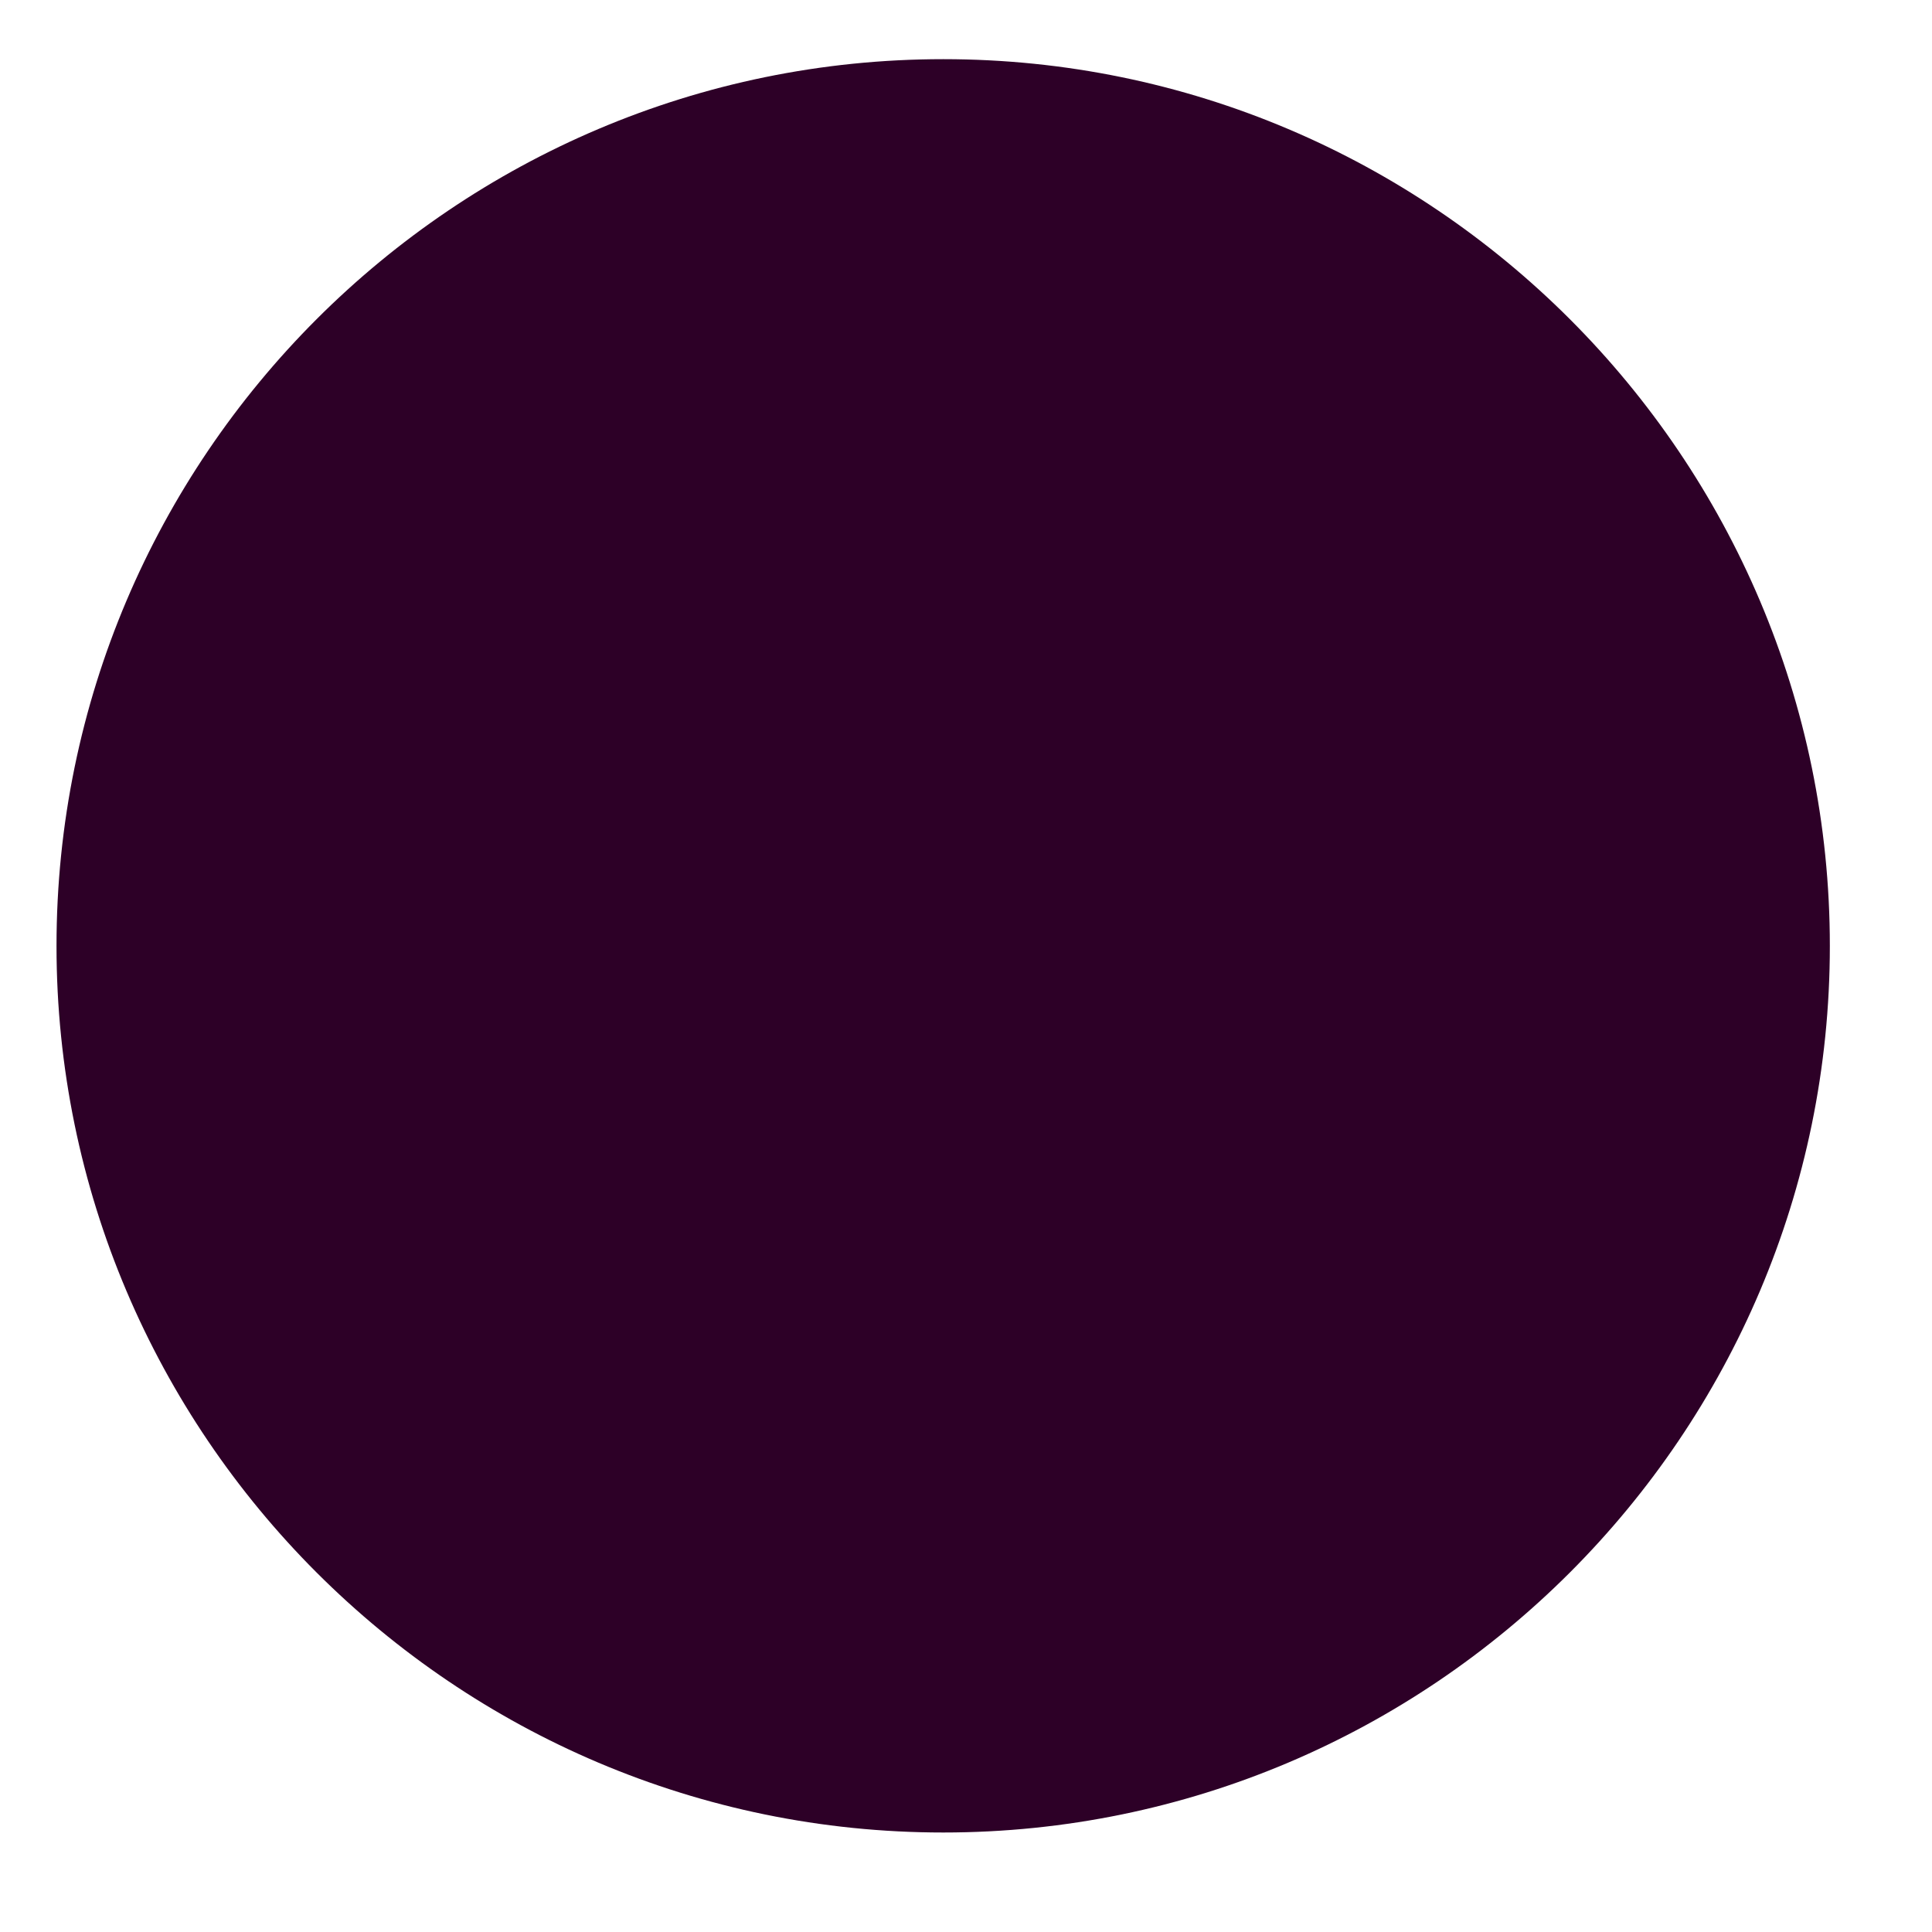
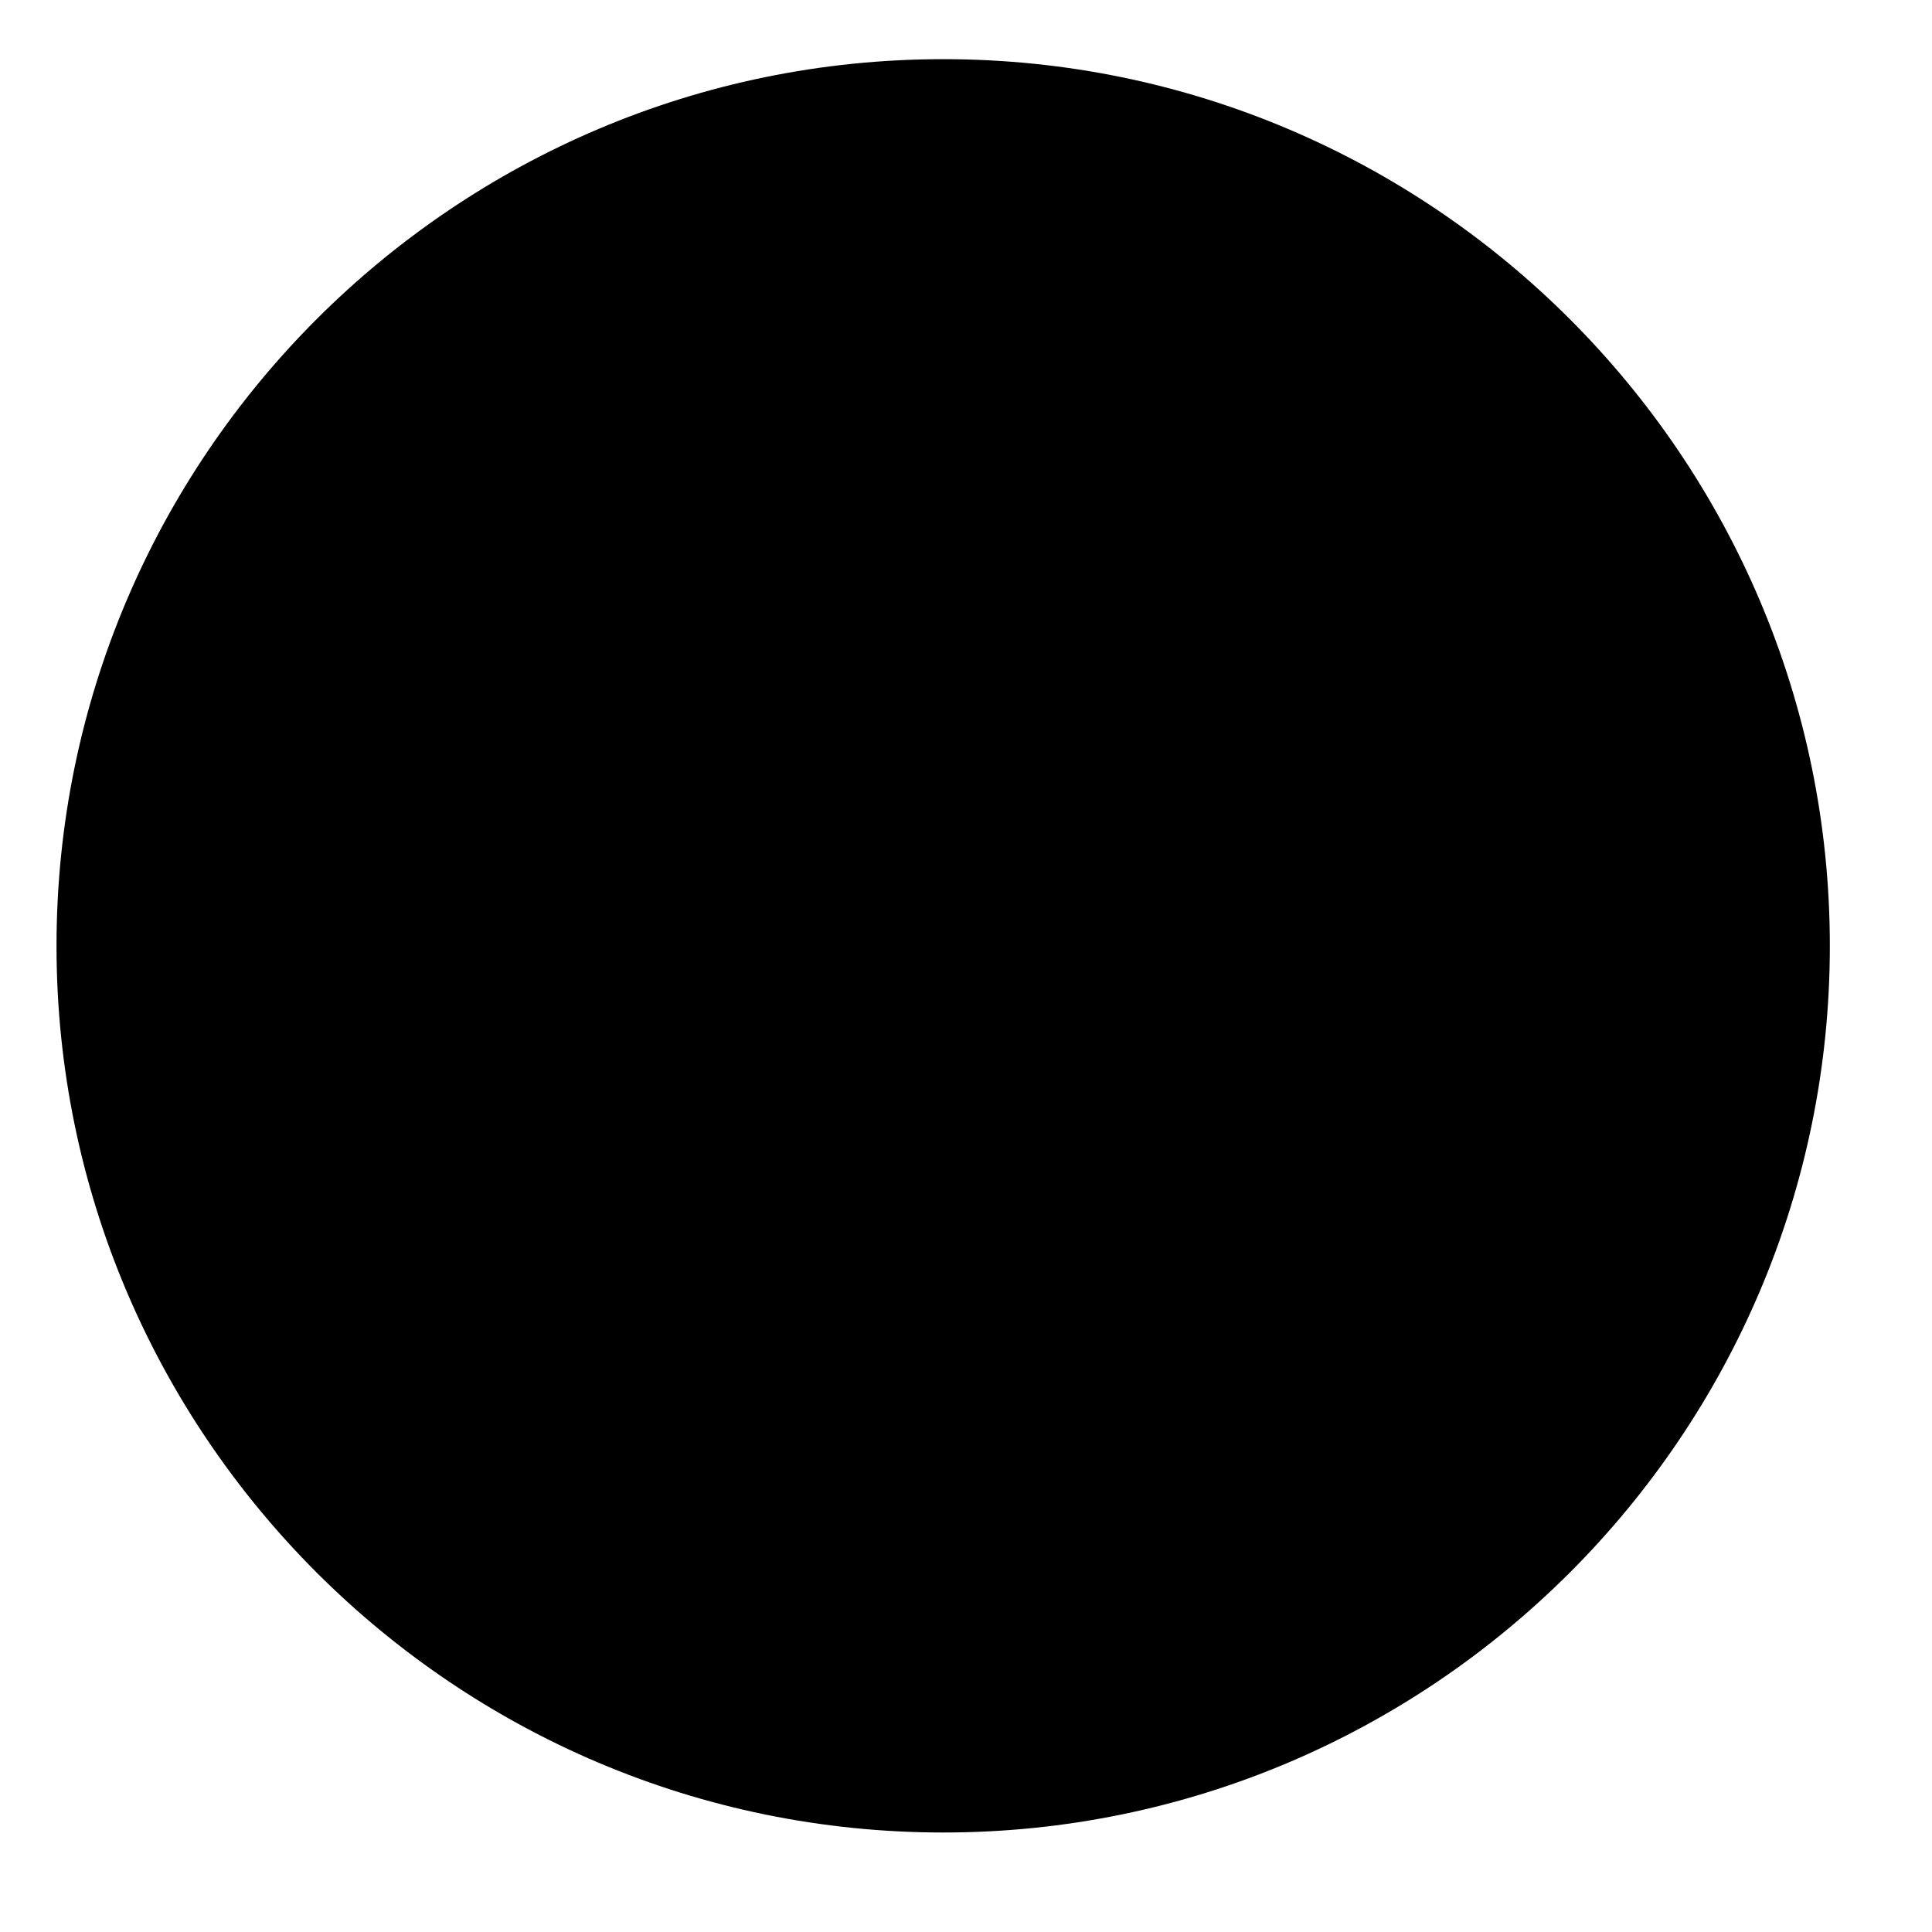
<svg xmlns="http://www.w3.org/2000/svg" width="8" height="8" viewBox="0 0 8 8" fill="none">
-   <path d="M3.906 0.245C1.882 0.245 0.234 1.892 0.234 3.917C0.234 5.941 1.882 7.588 3.906 7.588C5.93 7.588 7.577 5.941 7.577 3.917C7.577 1.892 5.93 0.245 3.906 0.245Z" fill="#2D0027" />
+   <path d="M3.906 0.245C1.882 0.245 0.234 1.892 0.234 3.917C0.234 5.941 1.882 7.588 3.906 7.588C5.93 7.588 7.577 5.941 7.577 3.917C7.577 1.892 5.93 0.245 3.906 0.245Z" fill="currentColor" />
</svg>
